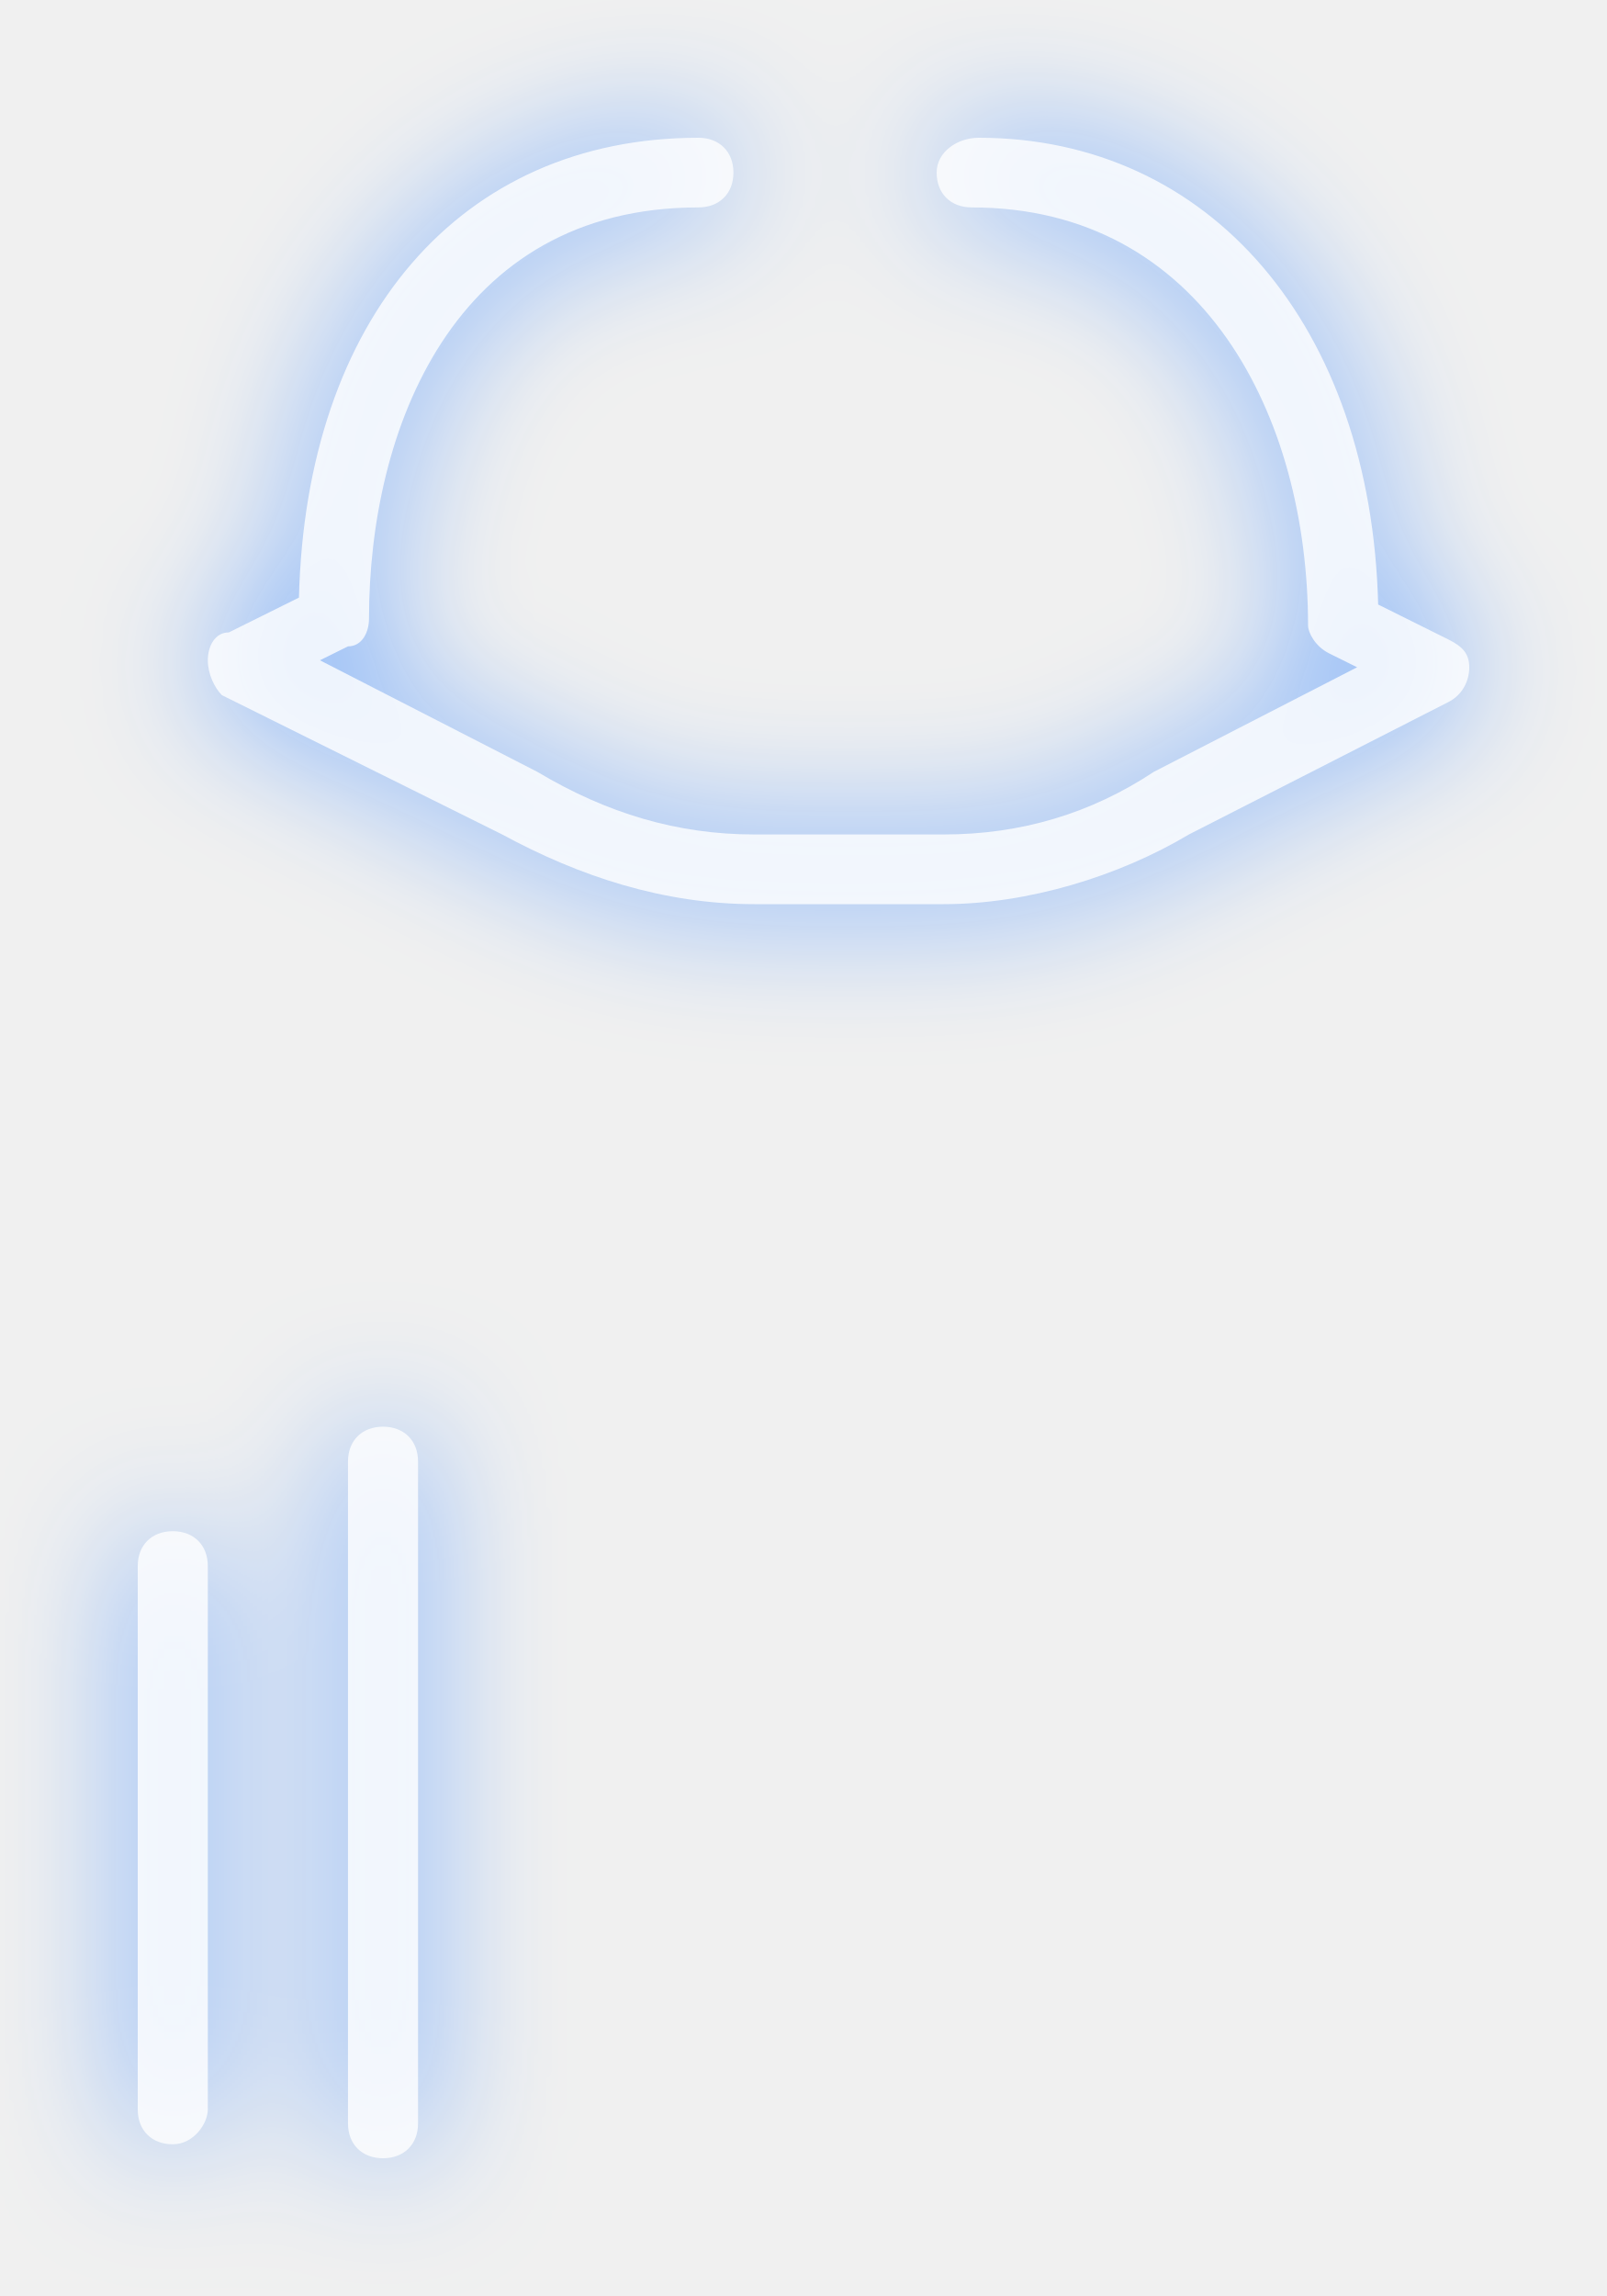
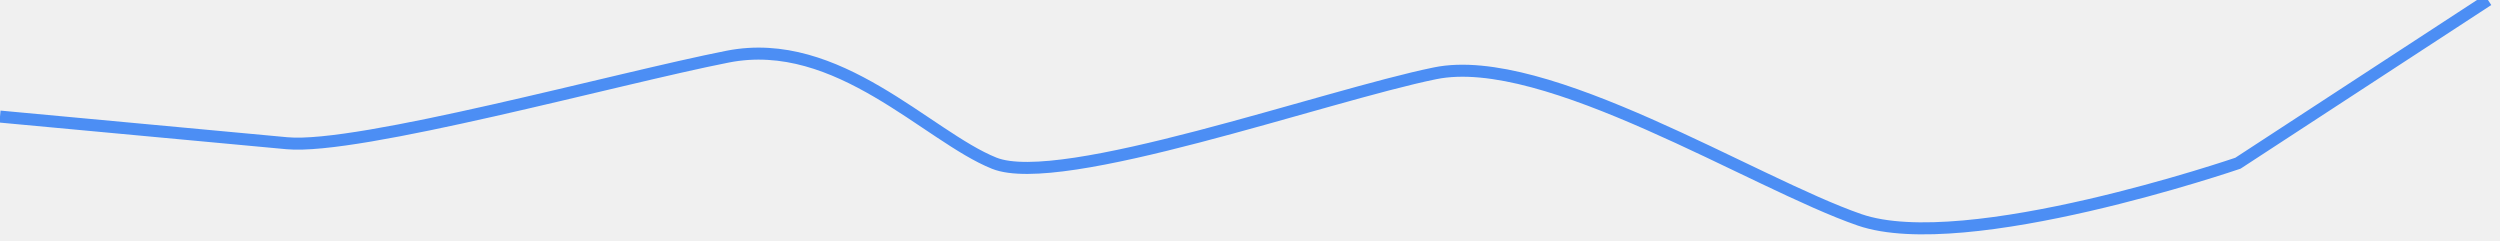
- <svg xmlns="http://www.w3.org/2000/svg" xmlns:xlink="http://www.w3.org/1999/xlink" version="1.1" width="35px" height="50px">
-   <defs>
-     <filter x="16px" y="22px" width="35px" height="50px" filterUnits="userSpaceOnUse" id="filter250">
-       <feOffset dx="0" dy="0" in="SourceAlpha" result="shadowOffsetInner" />
-       <feGaussianBlur stdDeviation="1.5" in="shadowOffsetInner" result="shadowGaussian" />
-       <feComposite in2="shadowGaussian" operator="atop" in="SourceAlpha" result="shadowComposite" />
-       <feColorMatrix type="matrix" values="0 0 0 0 0.306  0 0 0 0 0.584  0 0 0 0 1  0 0 0 1 0  " in="shadowComposite" />
-     </filter>
-     <g id="widget251">
-       <path d="M 17.553 16.69  C 17.553 16.69  13.432 16.69  13.432 16.69  C 11.447 16.69  9.616 16.083  7.937 15.172  C 7.937 15.172  1.832 12.138  1.832 12.138  C 1.679 11.986  1.526 11.683  1.526 11.379  C 1.526 11.076  1.679 10.772  1.984 10.772  C 1.984 10.772  3.511 10.014  3.511 10.014  C 3.663 3.945  7.021 1.91919625385142E-05  12.211 1.91919625385142E-05  C 12.668 1.91919625385142E-05  12.974 0.303  12.974 0.759  C 12.974 1.214  12.668 1.517  12.211 1.517  C 6.868 1.517  5.037 6.372  5.037 10.469  C 5.037 10.772  4.884 11.076  4.579 11.076  C 4.579 11.076  3.968 11.379  3.968 11.379  C 3.968 11.379  8.7 13.807  8.7 13.807  C 10.226 14.717  11.753 15.172  13.432 15.172  C 13.432 15.172  17.553 15.172  17.553 15.172  C 19.232 15.172  20.758 14.717  22.132 13.807  C 22.132 13.807  26.558 11.531  26.558 11.531  C 26.558 11.531  25.947 11.228  25.947 11.228  C 25.642 11.076  25.489 10.772  25.489 10.621  C 25.489 6.069  23.2 1.517  18.163 1.517  C 17.705 1.517  17.4 1.214  17.4 0.759  C 17.4 0.303  17.858 0  18.316 0  C 23.353 0  26.863 4.097  27.016 10.165  C 27.016 10.165  28.542 10.924  28.542 10.924  C 28.847 11.076  29 11.228  29 11.531  C 29 11.834  28.847 12.138  28.542 12.29  C 28.542 12.29  22.895 15.172  22.895 15.172  C 21.368 16.083  19.384 16.69  17.553 16.69  Z M 1.526 42.938  C 1.526 43.241  1.221 43.696  0.763 43.696  C 0.305 43.696  0 43.393  0 42.938  C 0 42.938  0 31.103  0 31.103  C 0 30.648  0.305 30.345  0.763 30.345  C 1.221 30.345  1.526 30.648  1.526 31.103  C 1.526 31.103  1.526 42.938  1.526 42.938  Z M 5.342 44  C 4.884 44  4.579 43.697  4.579 43.241  C 4.579 43.241  4.579 28.828  4.579 28.828  C 4.579 28.372  4.884 28.069  5.342 28.069  C 5.8 28.069  6.105 28.372  6.105 28.828  C 6.105 28.828  6.105 43.241  6.105 43.241  C 6.105 43.697  5.8 44  5.342 44  Z " fill-rule="nonzero" fill="#ffffff" stroke="none" fill-opacity="0.8" transform="matrix(1 0 0 1 19 25 )" />
-     </g>
-   </defs>
-   <g transform="matrix(1 0 0 1 -16 -22 )">
-     <use xlink:href="#widget251" filter="url(#filter250)" />
-     <use xlink:href="#widget251" />
+ <svg xmlns="http://www.w3.org/2000/svg" version="1.1" width="208px" height="20px">
+   <g>
+     <path d="M 0 9.699  C 0 9.699  17.901 11.362  23.868 11.916  C 29.835 12.471  51.379 6.512  60.549 4.711  C 69.72 2.91  77.179 11.362  82.722 13.579  C 88.266 15.796  110.233 7.967  119.403 6.097  C 128.574 4.226  145.888 15.242  154.716 18.29  C 163.544 21.339  186.196 13.579  186.196 13.579  C 186.196 13.579  201.799 3.395  207 0  " stroke-width="1" stroke="#4c8ef4" fill="none" />
  </g>
</svg>
